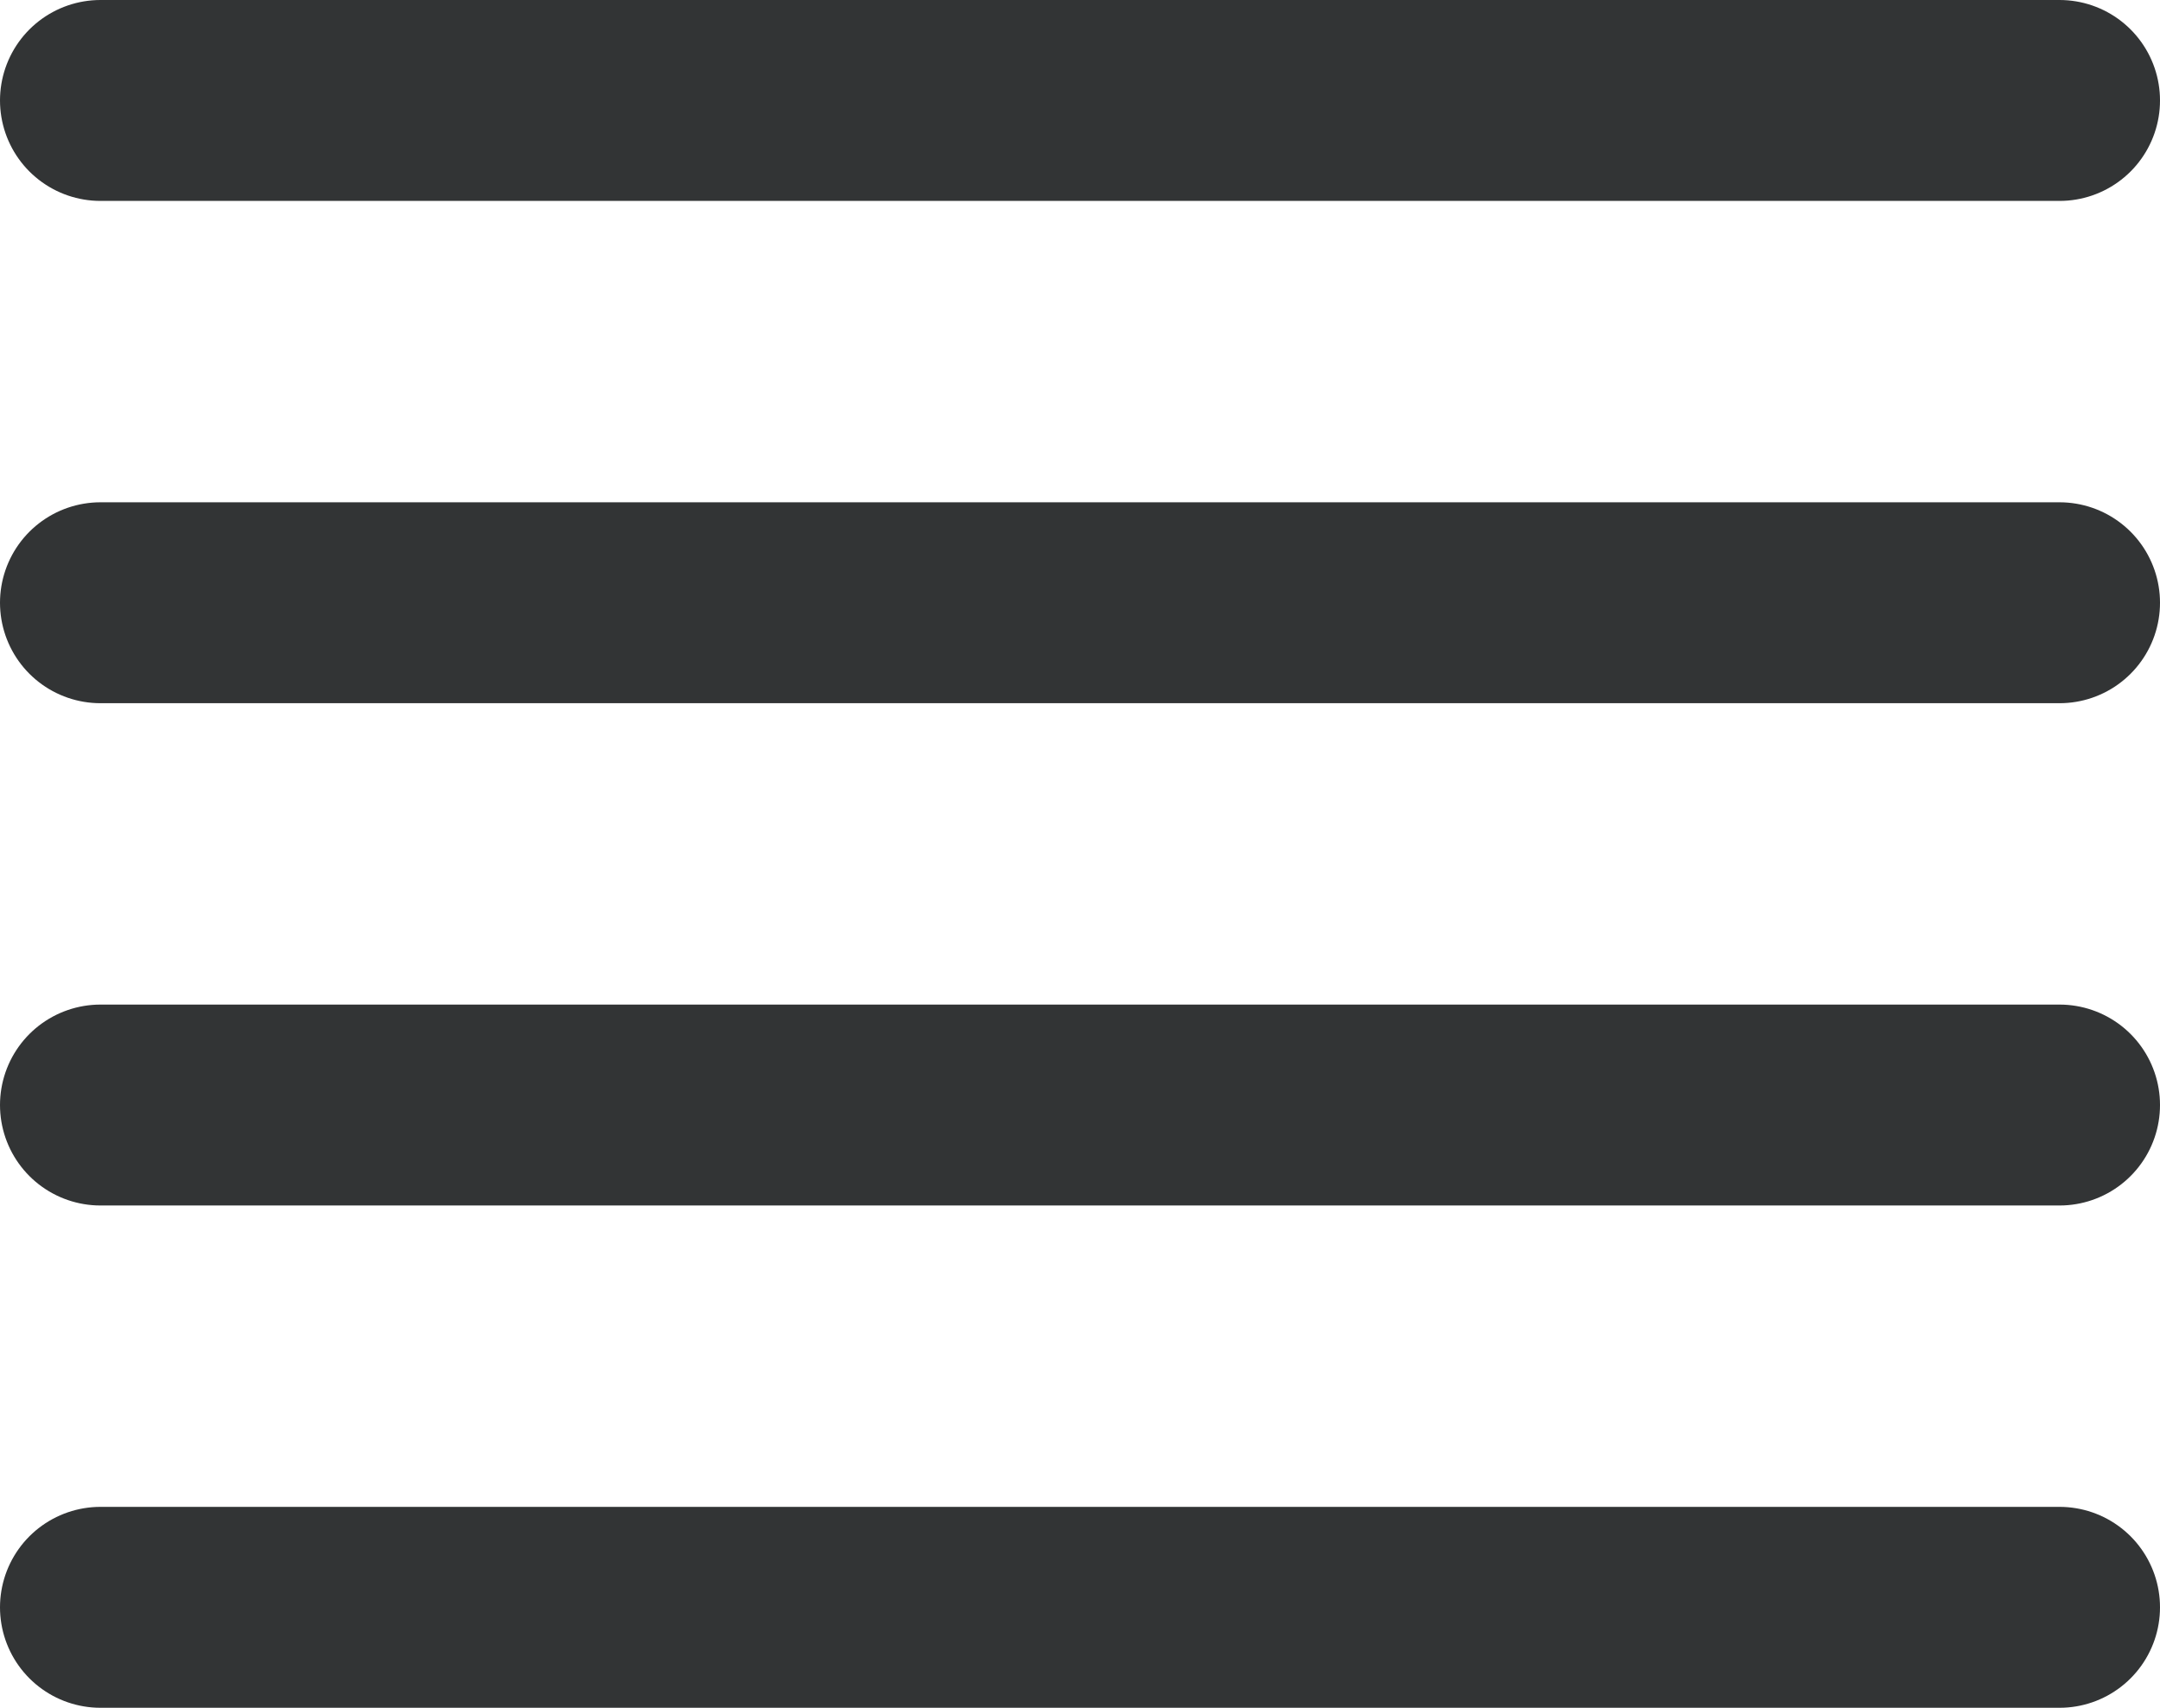
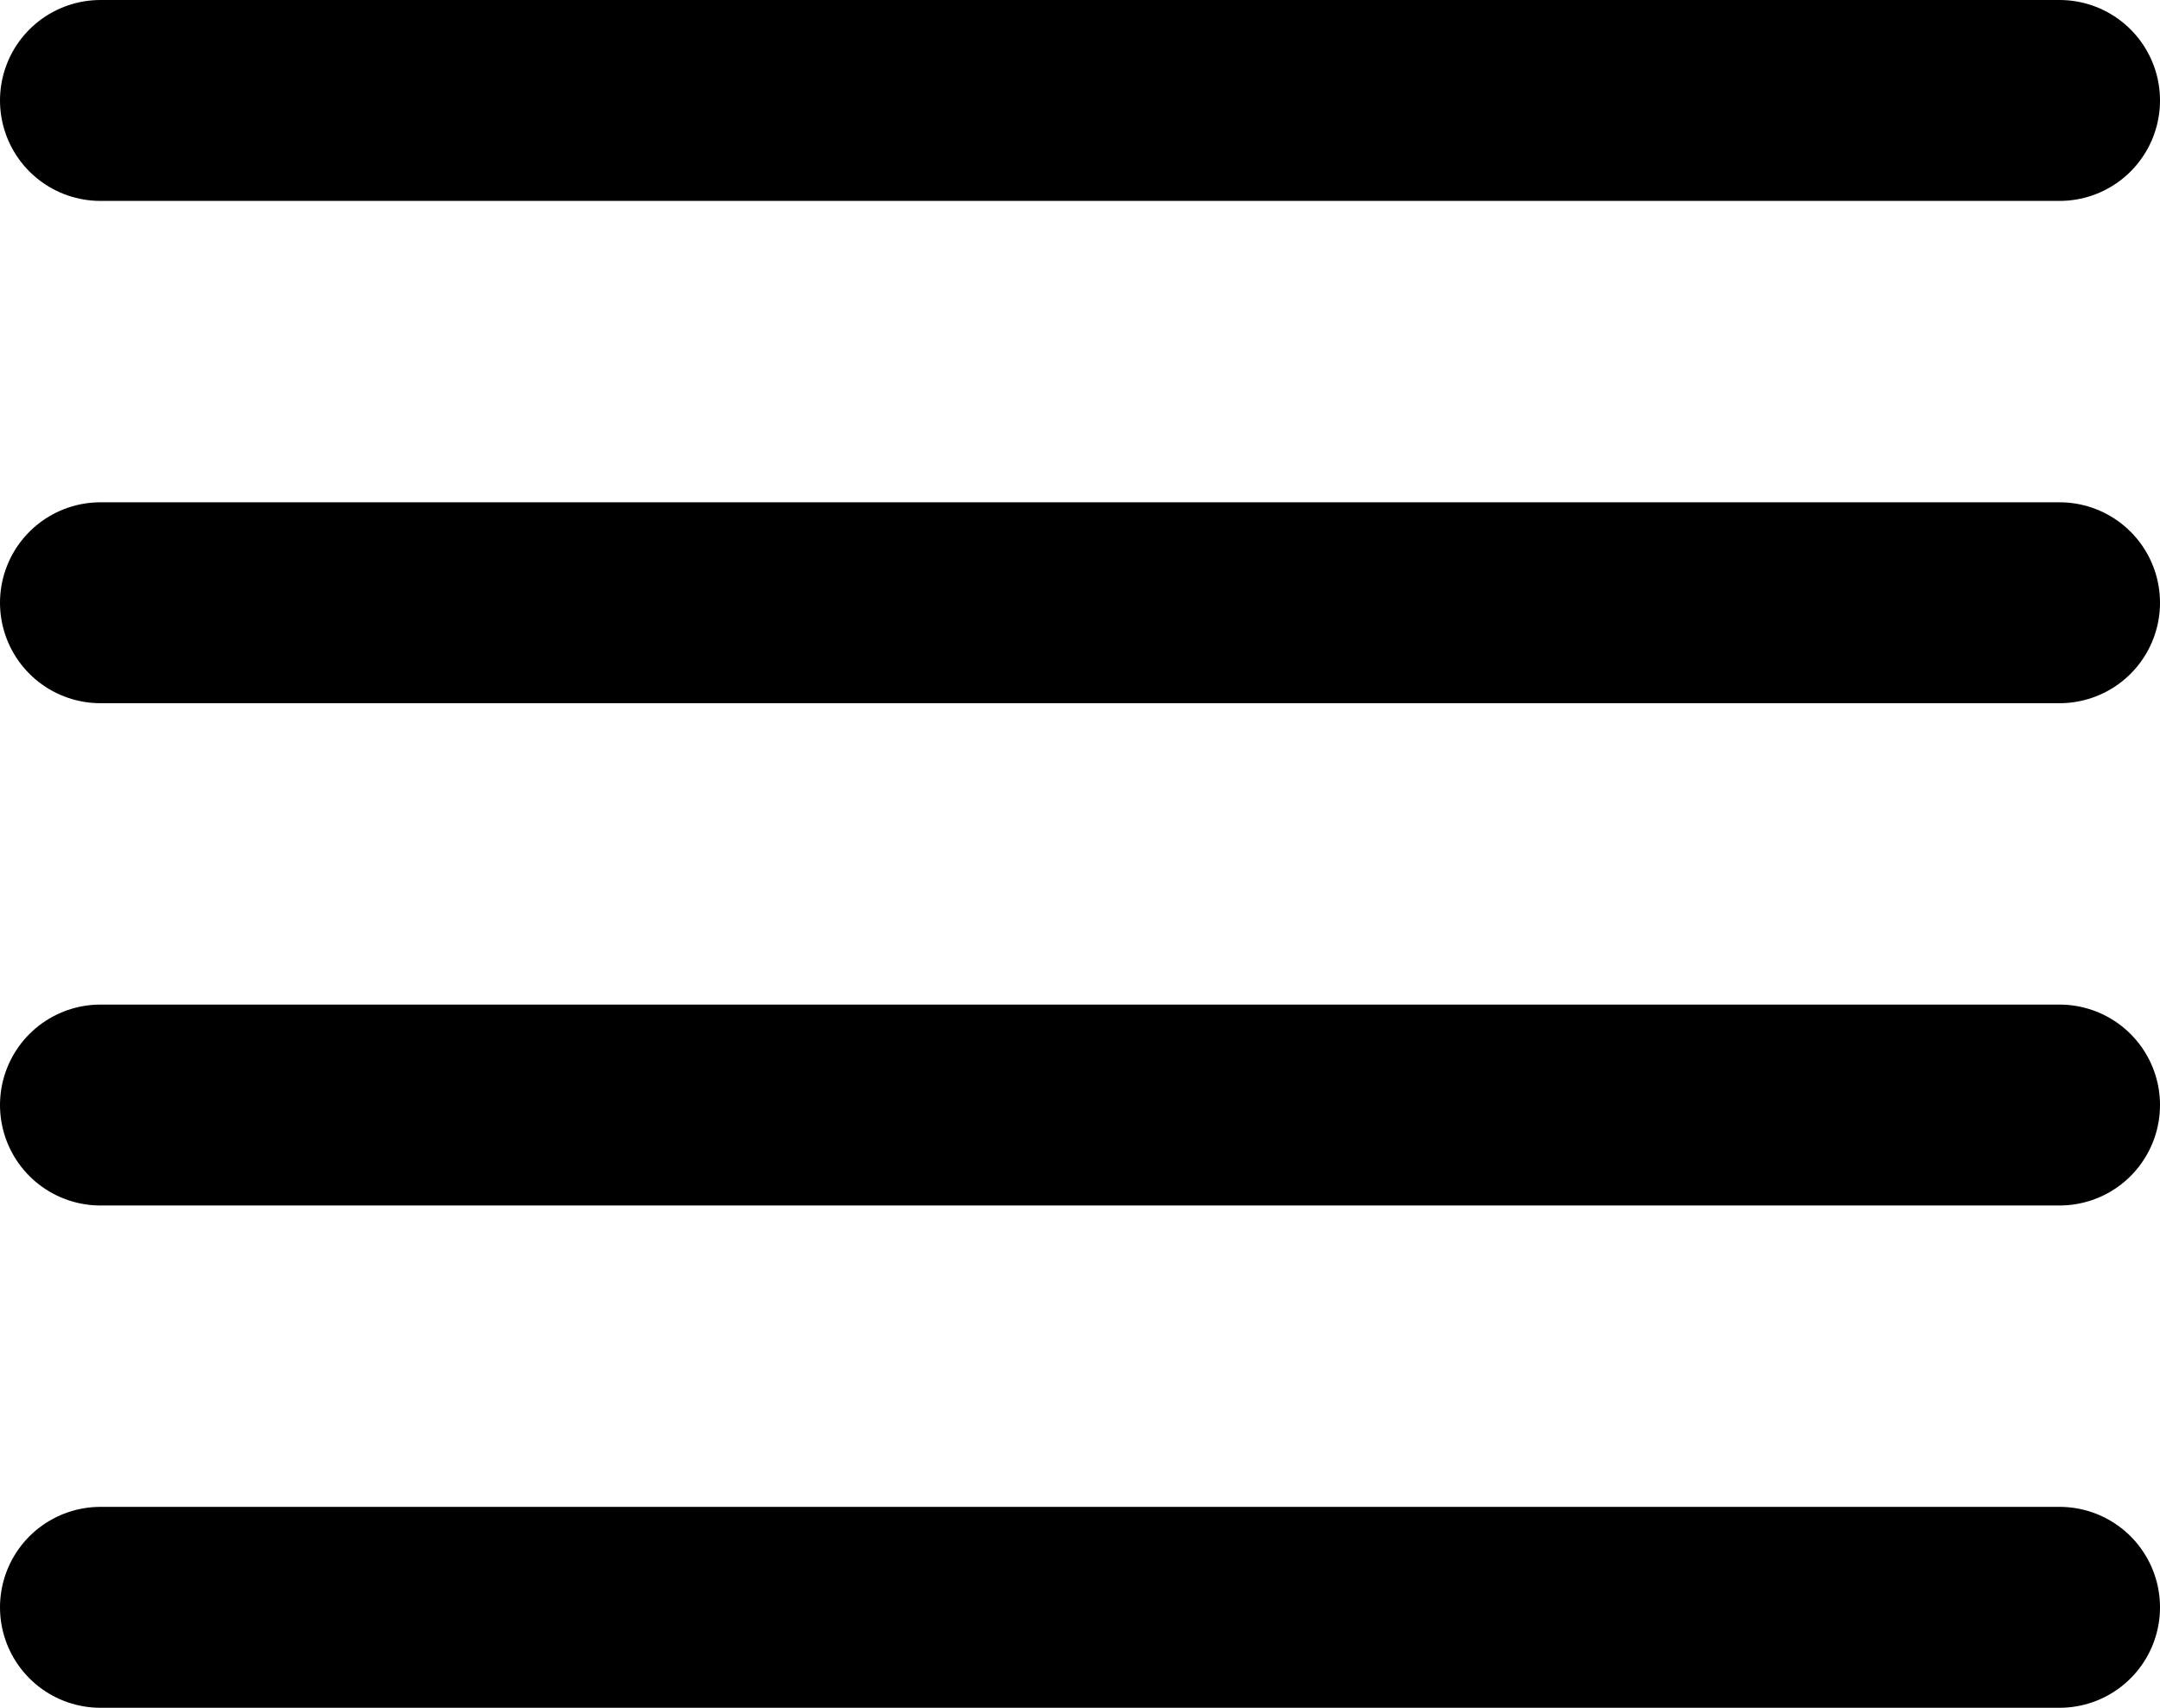
<svg xmlns="http://www.w3.org/2000/svg" width="43" height="34" viewBox="0 0 43 34" fill="none">
-   <path d="M2 2H41" stroke="#323435" stroke-width="4" stroke-linecap="round" />
-   <path d="M2 12H41" stroke="#323435" stroke-width="4" stroke-linecap="round" />
-   <path d="M2 22H41" stroke="#323435" stroke-width="4" stroke-linecap="round" />
-   <path d="M2 32H41" stroke="#323435" stroke-width="4" stroke-linecap="round" />
+   <path d="M2 2H41" stroke="#000" stroke-width="4" stroke-linecap="round" />
+   <path d="M2 12H41" stroke="#000" stroke-width="4" stroke-linecap="round" />
+   <path d="M2 22H41" stroke="#000" stroke-width="4" stroke-linecap="round" />
+   <path d="M2 32H41" stroke="#000" stroke-width="4" stroke-linecap="round" />
</svg>
